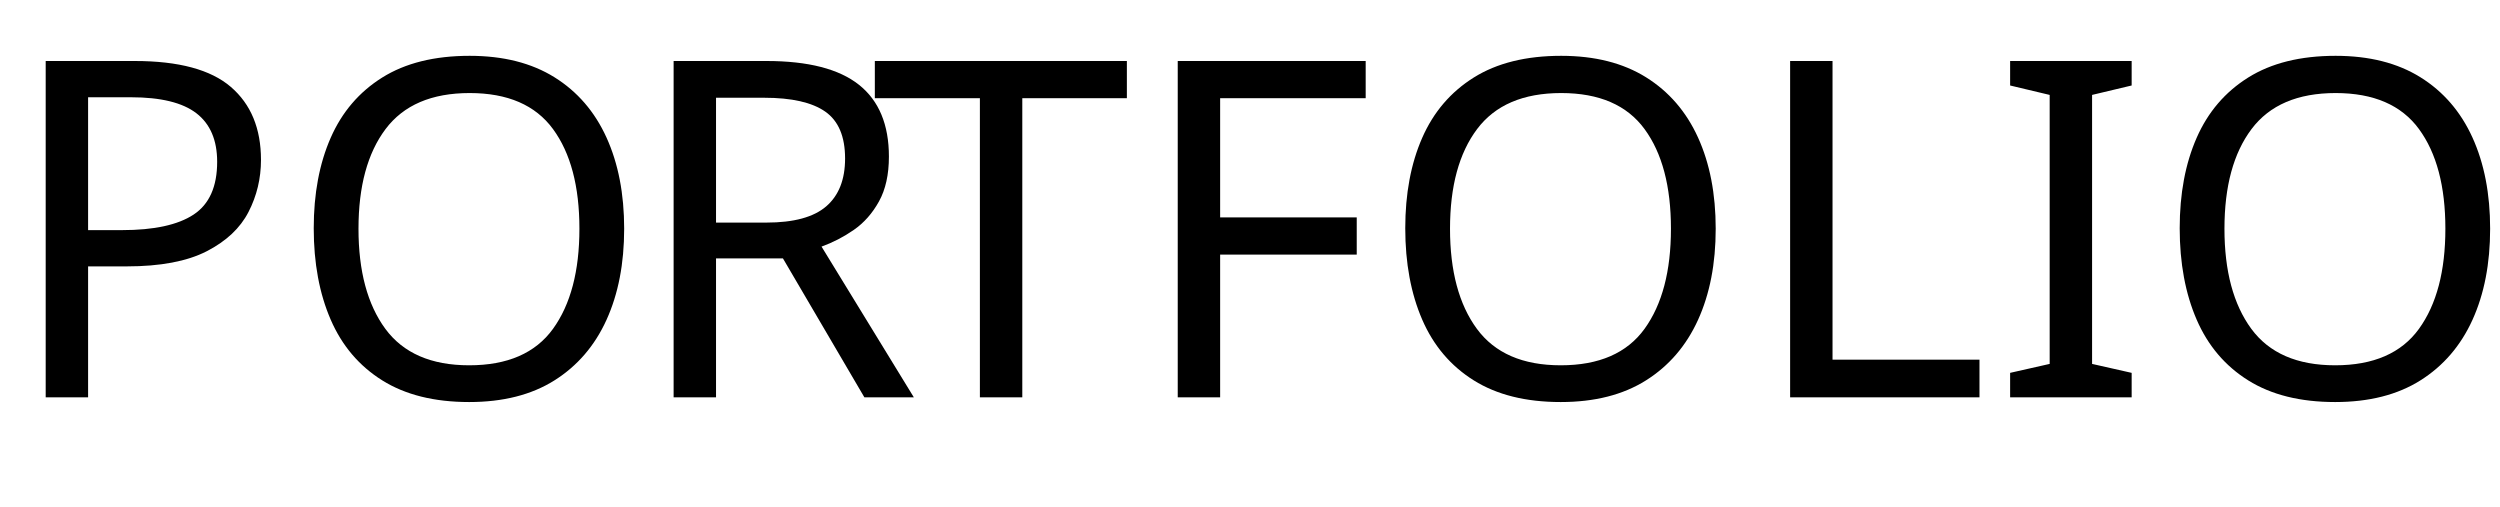
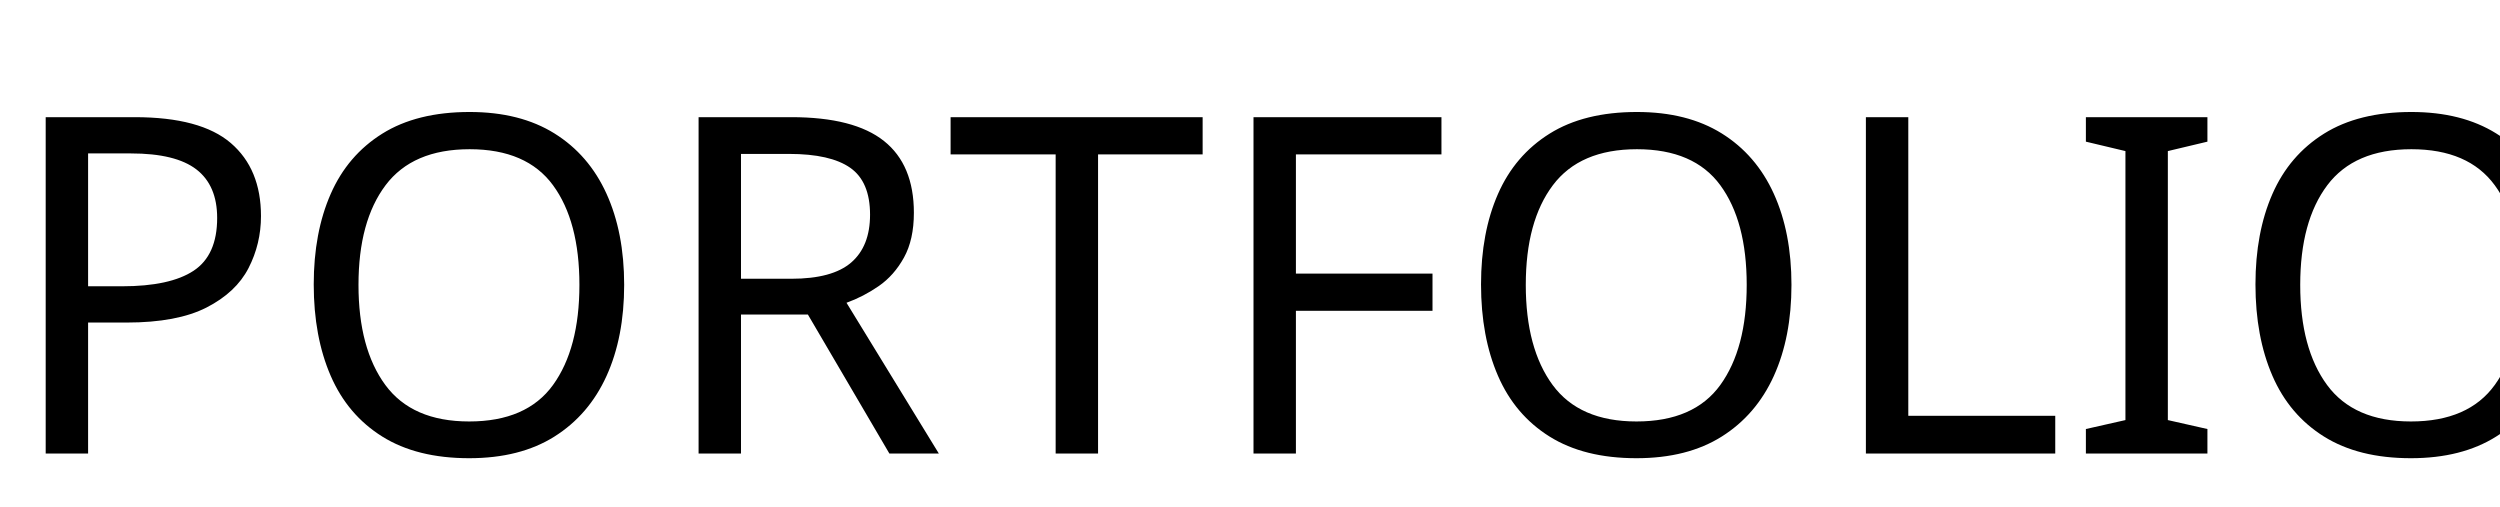
<svg xmlns="http://www.w3.org/2000/svg" id="Layer_1" viewBox="0 0 1379.85 279.36">
  <defs>
-     <style>.cls-1{font-family:GillSans, 'Gill Sans';font-size:260px;}.cls-2{letter-spacing:-.09em;}</style>
+     <style>
+     @font-face {
+         font-family:"Gill Sans";
+         font-style:normal;
+         font-weight:500;
+         src: url('/fonts/Gill_Sans.otf');
+     }
+         .cls-1{font-family:"Gill Sans";font-size:260px;}
+     </style>
  </defs>
-   <text class="cls-1" transform="translate(0 219.31)">
-     <tspan x="0" y="0">PO</tspan>
-     <tspan class="cls-2" x="346.58" y="0">R</tspan>
-     <tspan x="480.26" y="0">TFOLIO</tspan>
+   <text class="cls-1" transform="translate(0 250.31)">
+     <tspan x="0" y="0">PORTFOLIO</tspan>
  </text>
</svg>
